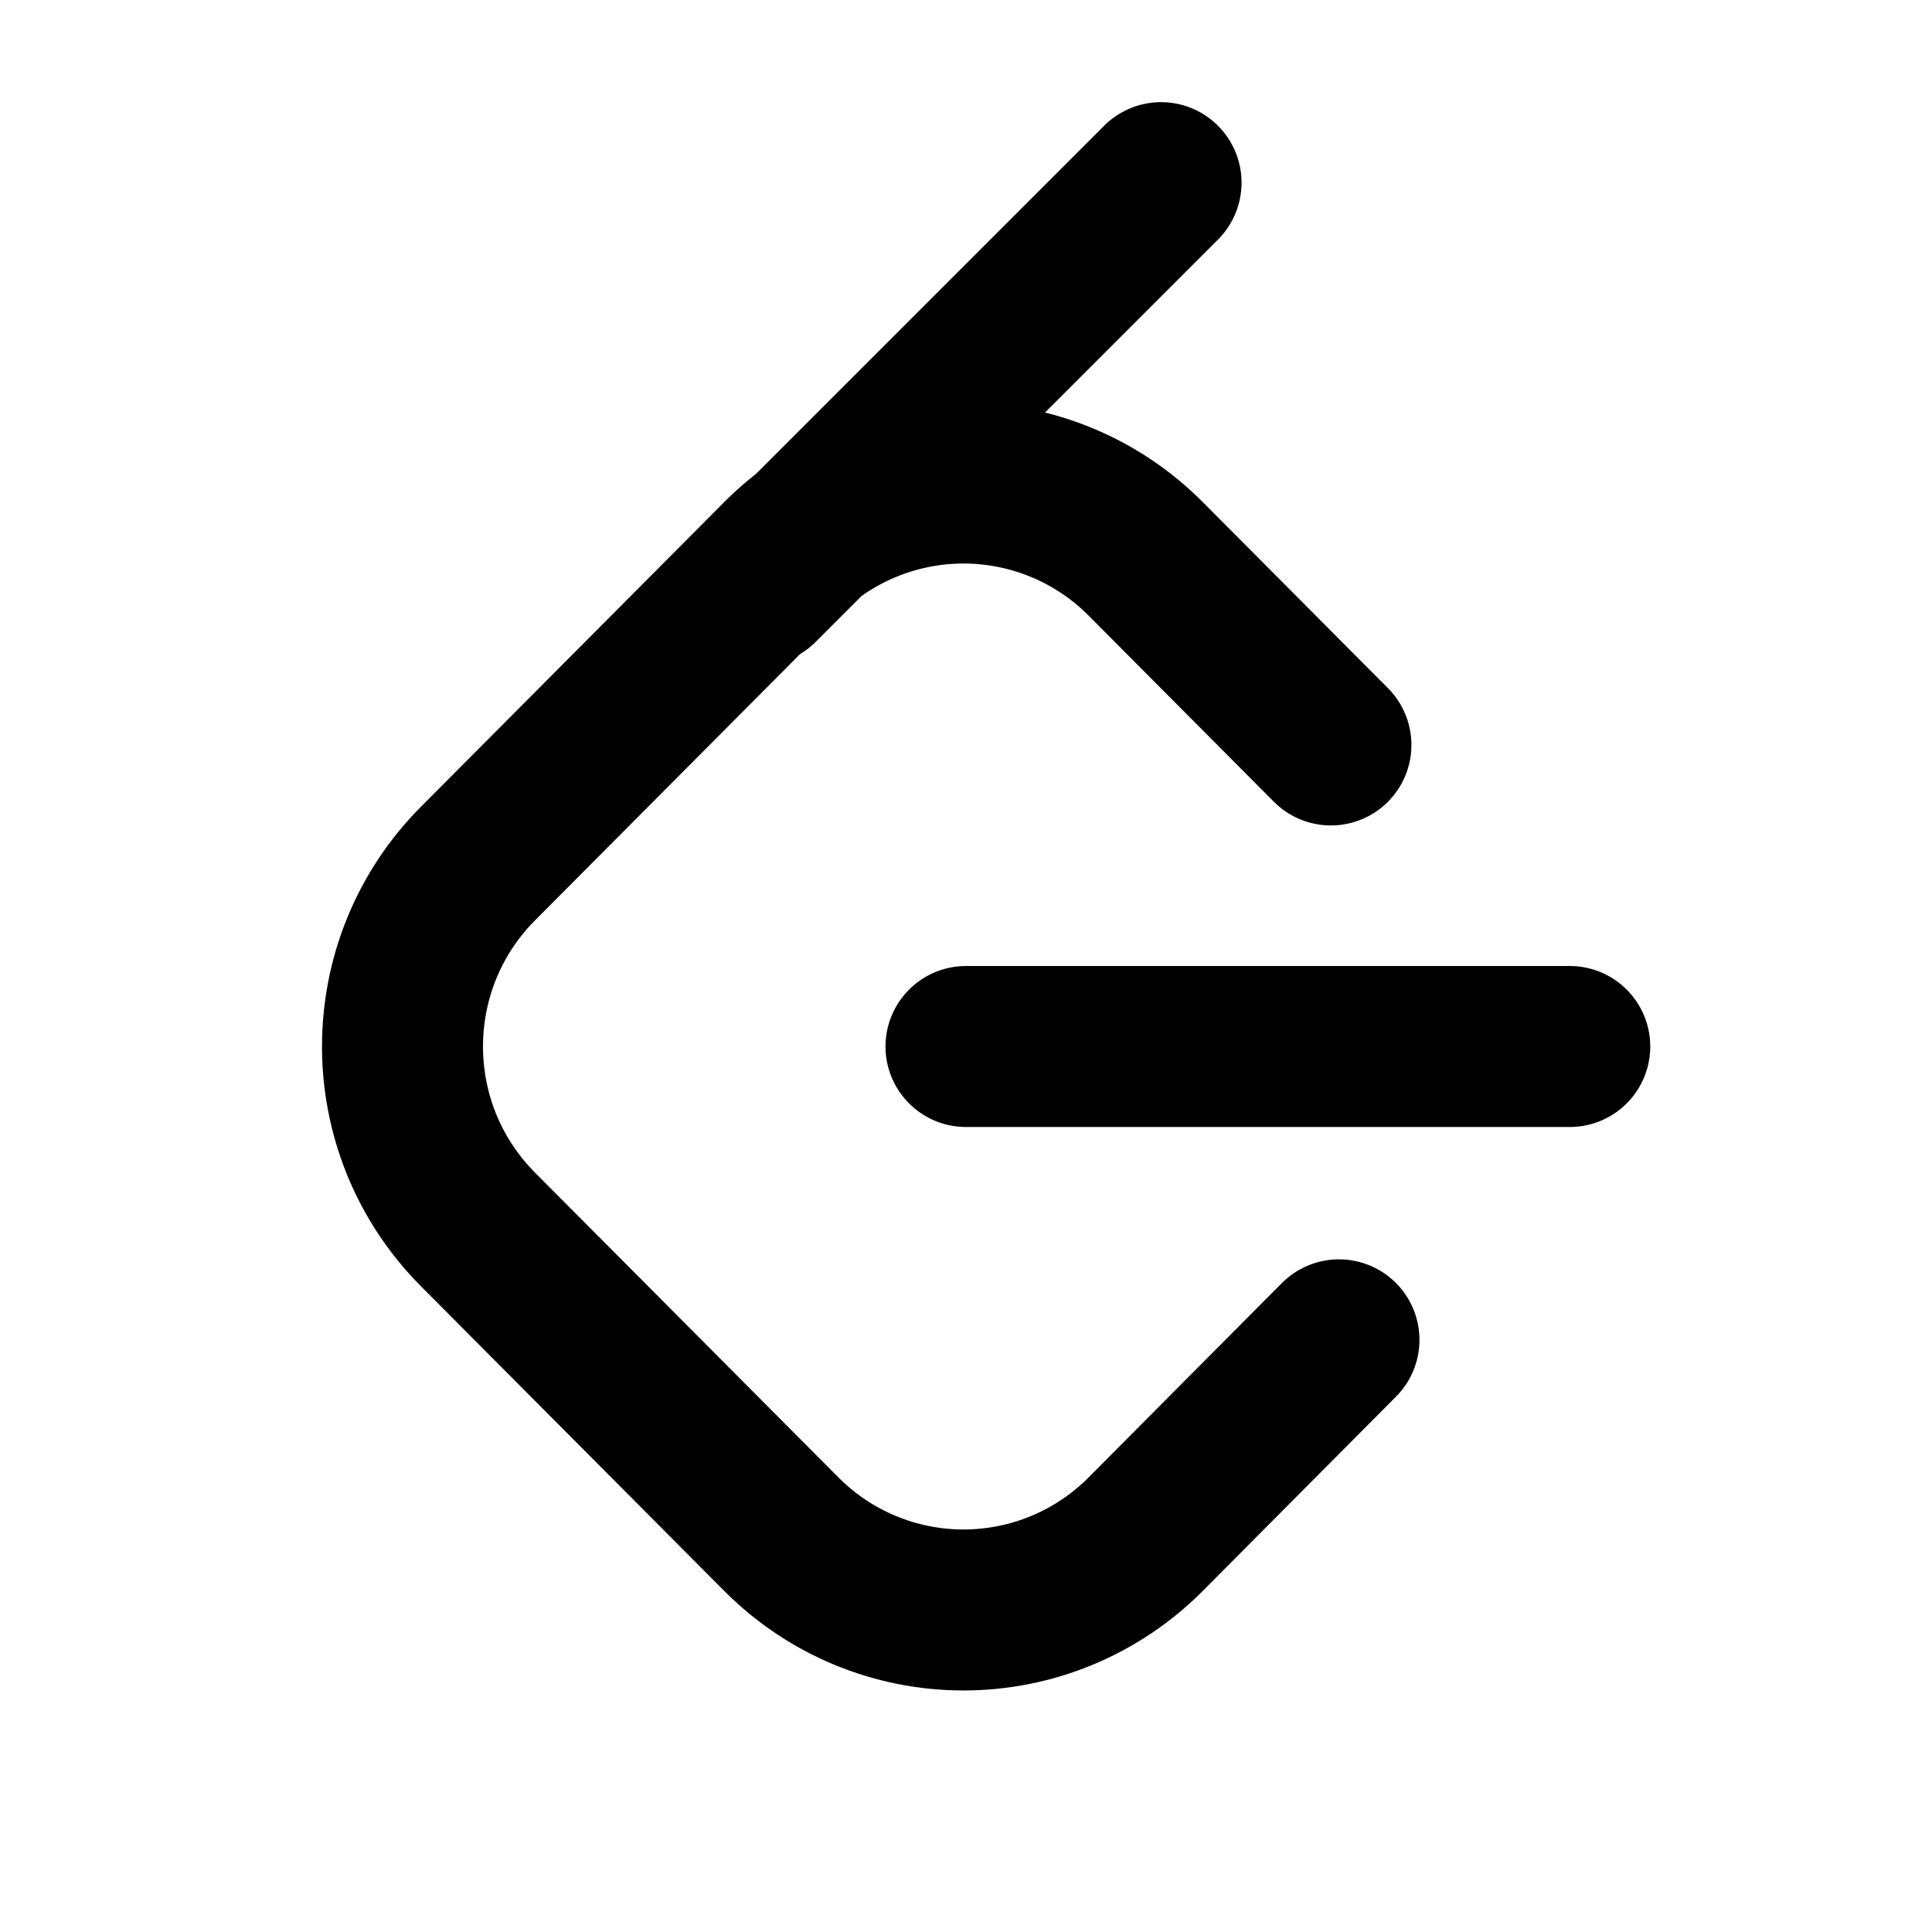
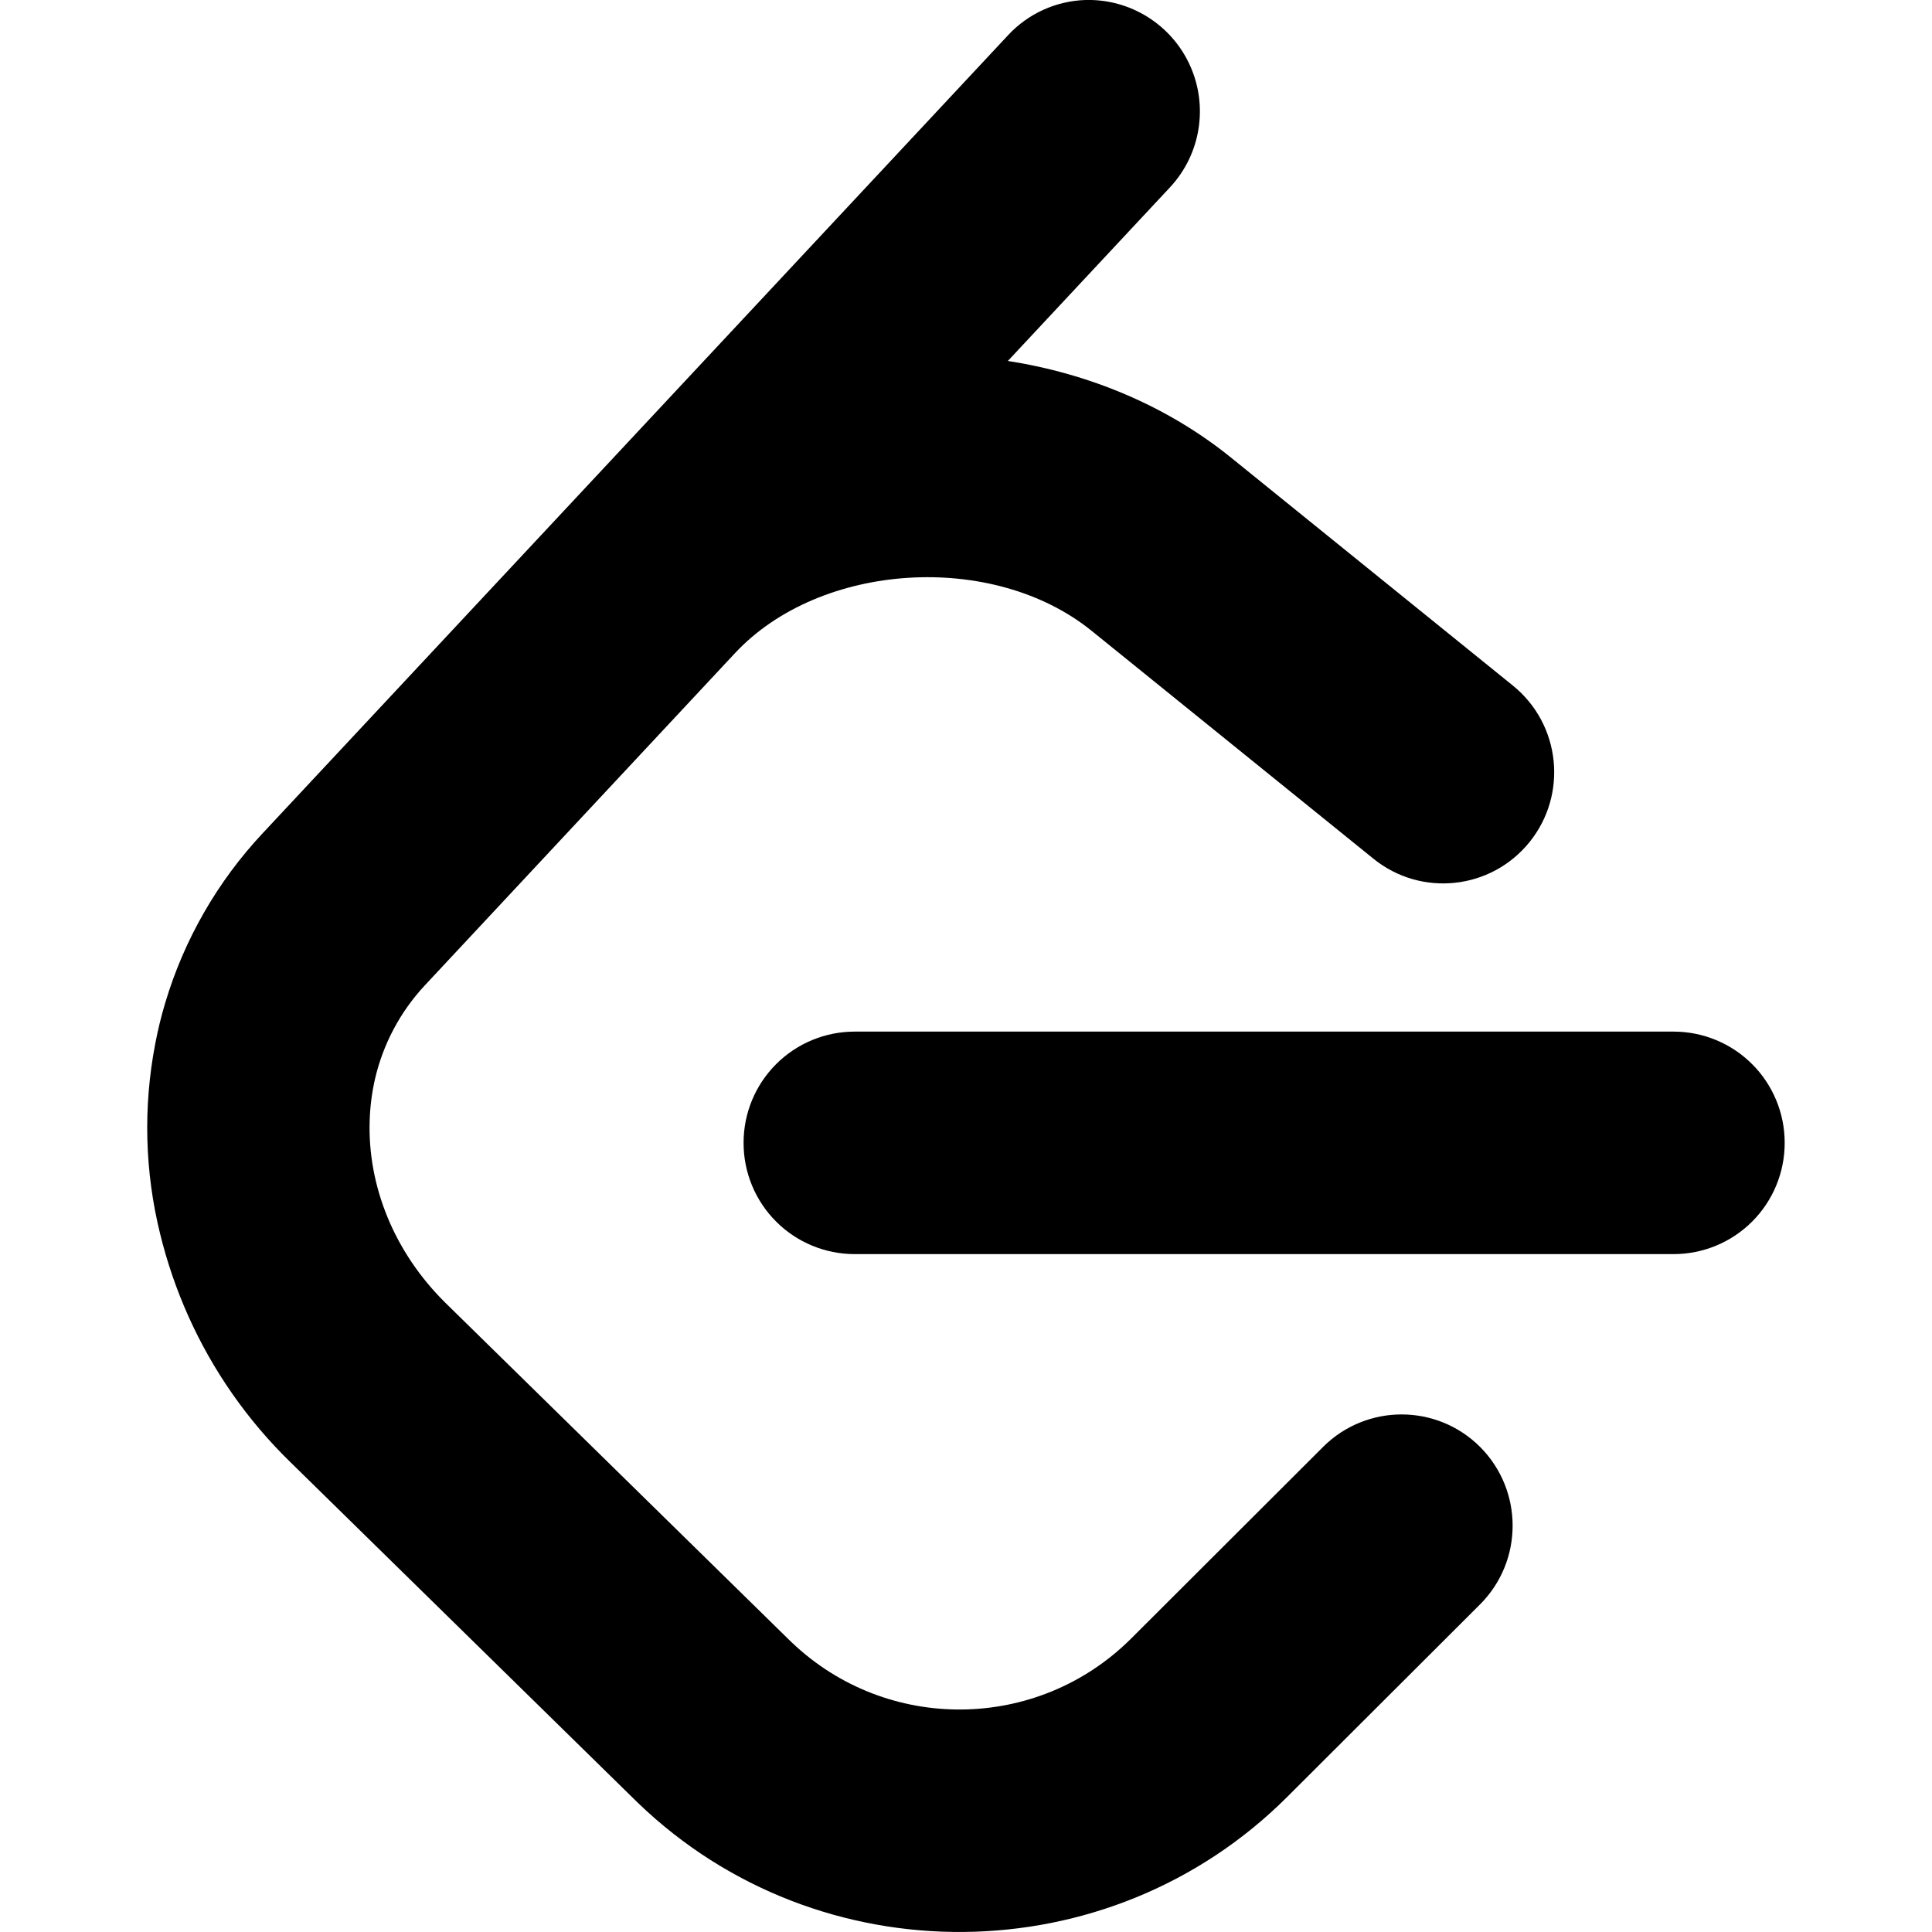
<svg xmlns="http://www.w3.org/2000/svg" width="32" height="32" viewBox="0 0 24 24">
-   <path fill="none" stroke="currentColor" stroke-linecap="round" stroke-linejoin="round" stroke-width="2" d="M12 13h7.5M9.424 7.268l4.999-4.999m2.21 14.375l-2.402 2.415a3.19 3.19 0 0 1-4.524 0l-3.77-3.787a3.223 3.223 0 0 1 0-4.544l3.77-3.787a3.19 3.19 0 0 1 4.524 0l2.302 2.313" />
+   <path fill="currentColor" d="M13.483 0a1.37 1.37 0 0 0-.961.438L7.116 6.226l-3.854 4.126a5.3 5.3 0 0 0-1.209 2.104a5 5 0 0 0-.125.513a5.5 5.5 0 0 0 .062 2.362a6 6 0 0 0 .349 1.017a5.9 5.9 0 0 0 1.271 1.818l4.277 4.193l.039.038c2.248 2.165 5.852 2.133 8.063-.074l2.396-2.392c.54-.54.54-1.414.003-1.955a1.38 1.38 0 0 0-1.951-.003l-2.396 2.392a3.02 3.02 0 0 1-4.205.038l-.02-.019l-4.276-4.193c-.652-.64-.972-1.469-.948-2.263a2.7 2.7 0 0 1 .066-.523a2.55 2.55 0 0 1 .619-1.164L9.13 8.114c1.058-1.134 3.204-1.27 4.43-.278l3.501 2.831c.593.48 1.461.387 1.94-.207a1.384 1.384 0 0 0-.207-1.943l-3.5-2.831c-.8-.647-1.766-1.045-2.774-1.202l2.015-2.158A1.384 1.384 0 0 0 13.483 0m-2.866 12.815a1.38 1.38 0 0 0-1.38 1.382a1.38 1.38 0 0 0 1.38 1.382H20.79a1.38 1.38 0 0 0 1.38-1.382a1.38 1.38 0 0 0-1.38-1.382z" />
</svg>
